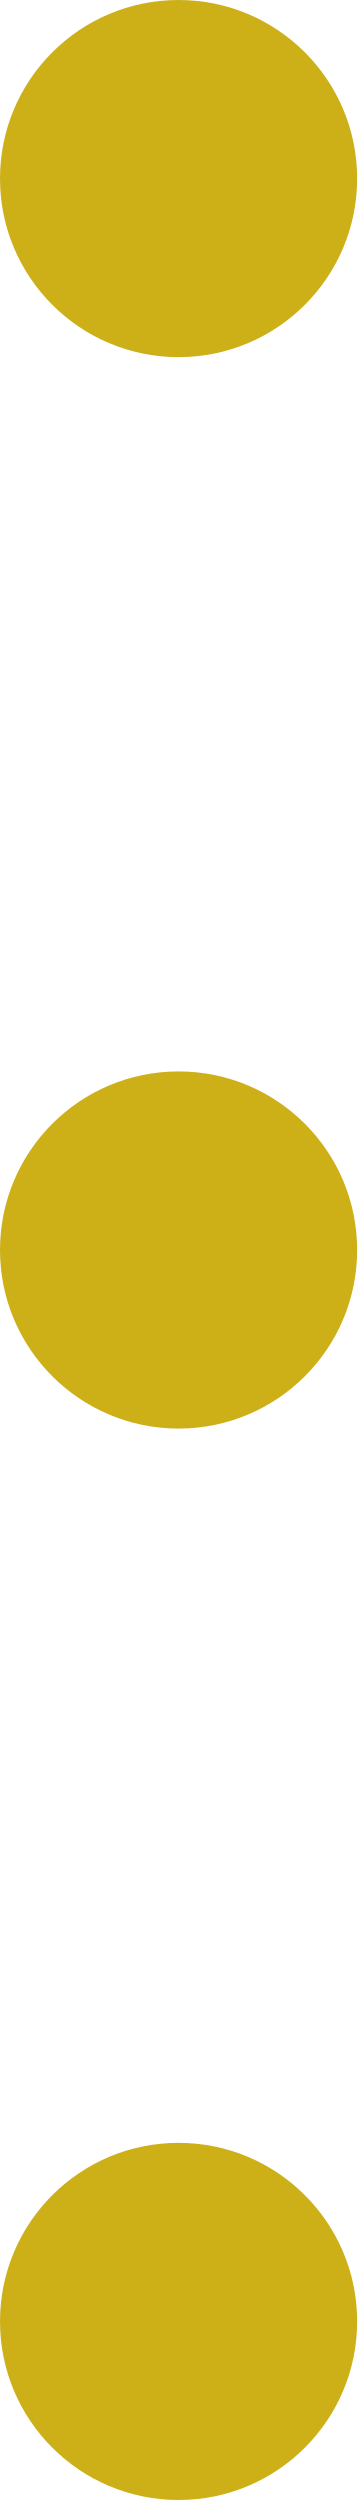
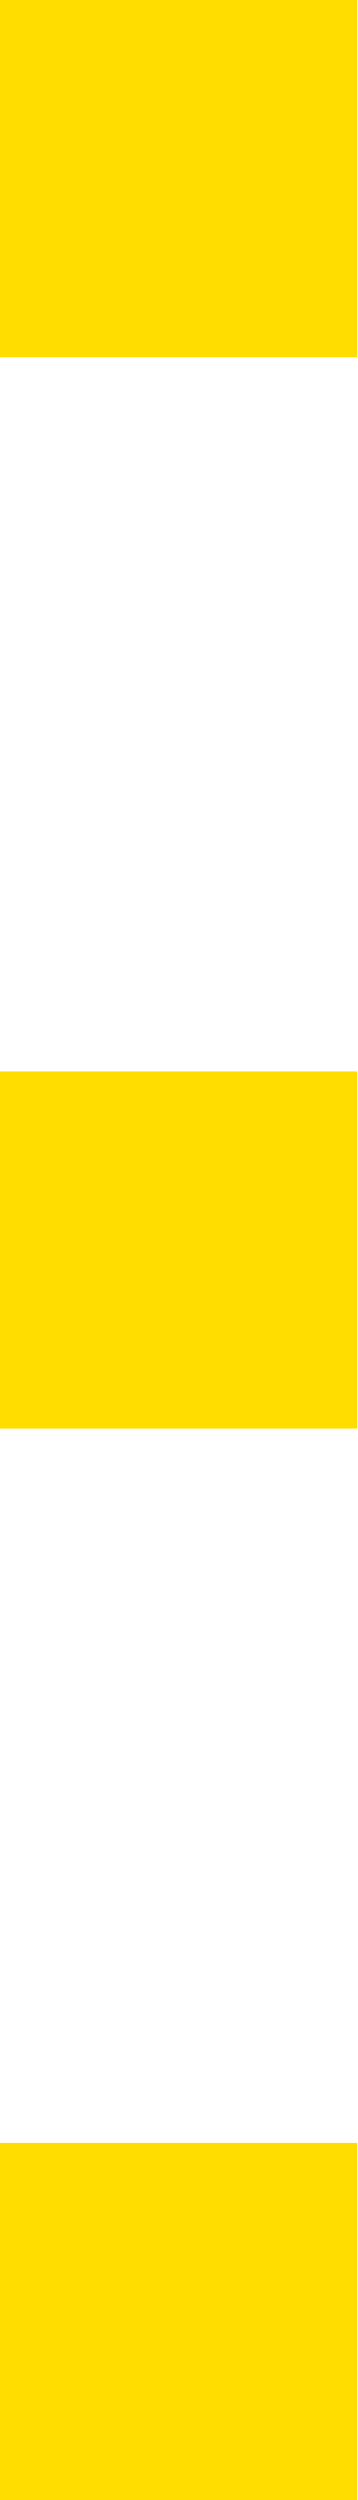
<svg xmlns="http://www.w3.org/2000/svg" width="5" height="35" viewBox="0 0 5 35" fill="none">
-   <circle cx="2.5" cy="2.5" r="2.5" fill="#CDAF18" />
-   <circle cx="2.5" cy="17.5" r="2.5" fill="#CDAF18" />
-   <circle cx="2.5" cy="32.5" r="2.5" fill="#CDAF18" />
+   <rect width="5" height="5" fill="#FFDD00" />
+   <rect y="15" width="5" height="5" fill="#FFDD00" />
+   <rect y="30" width="5" height="5" fill="#FFDD00" />
</svg>
